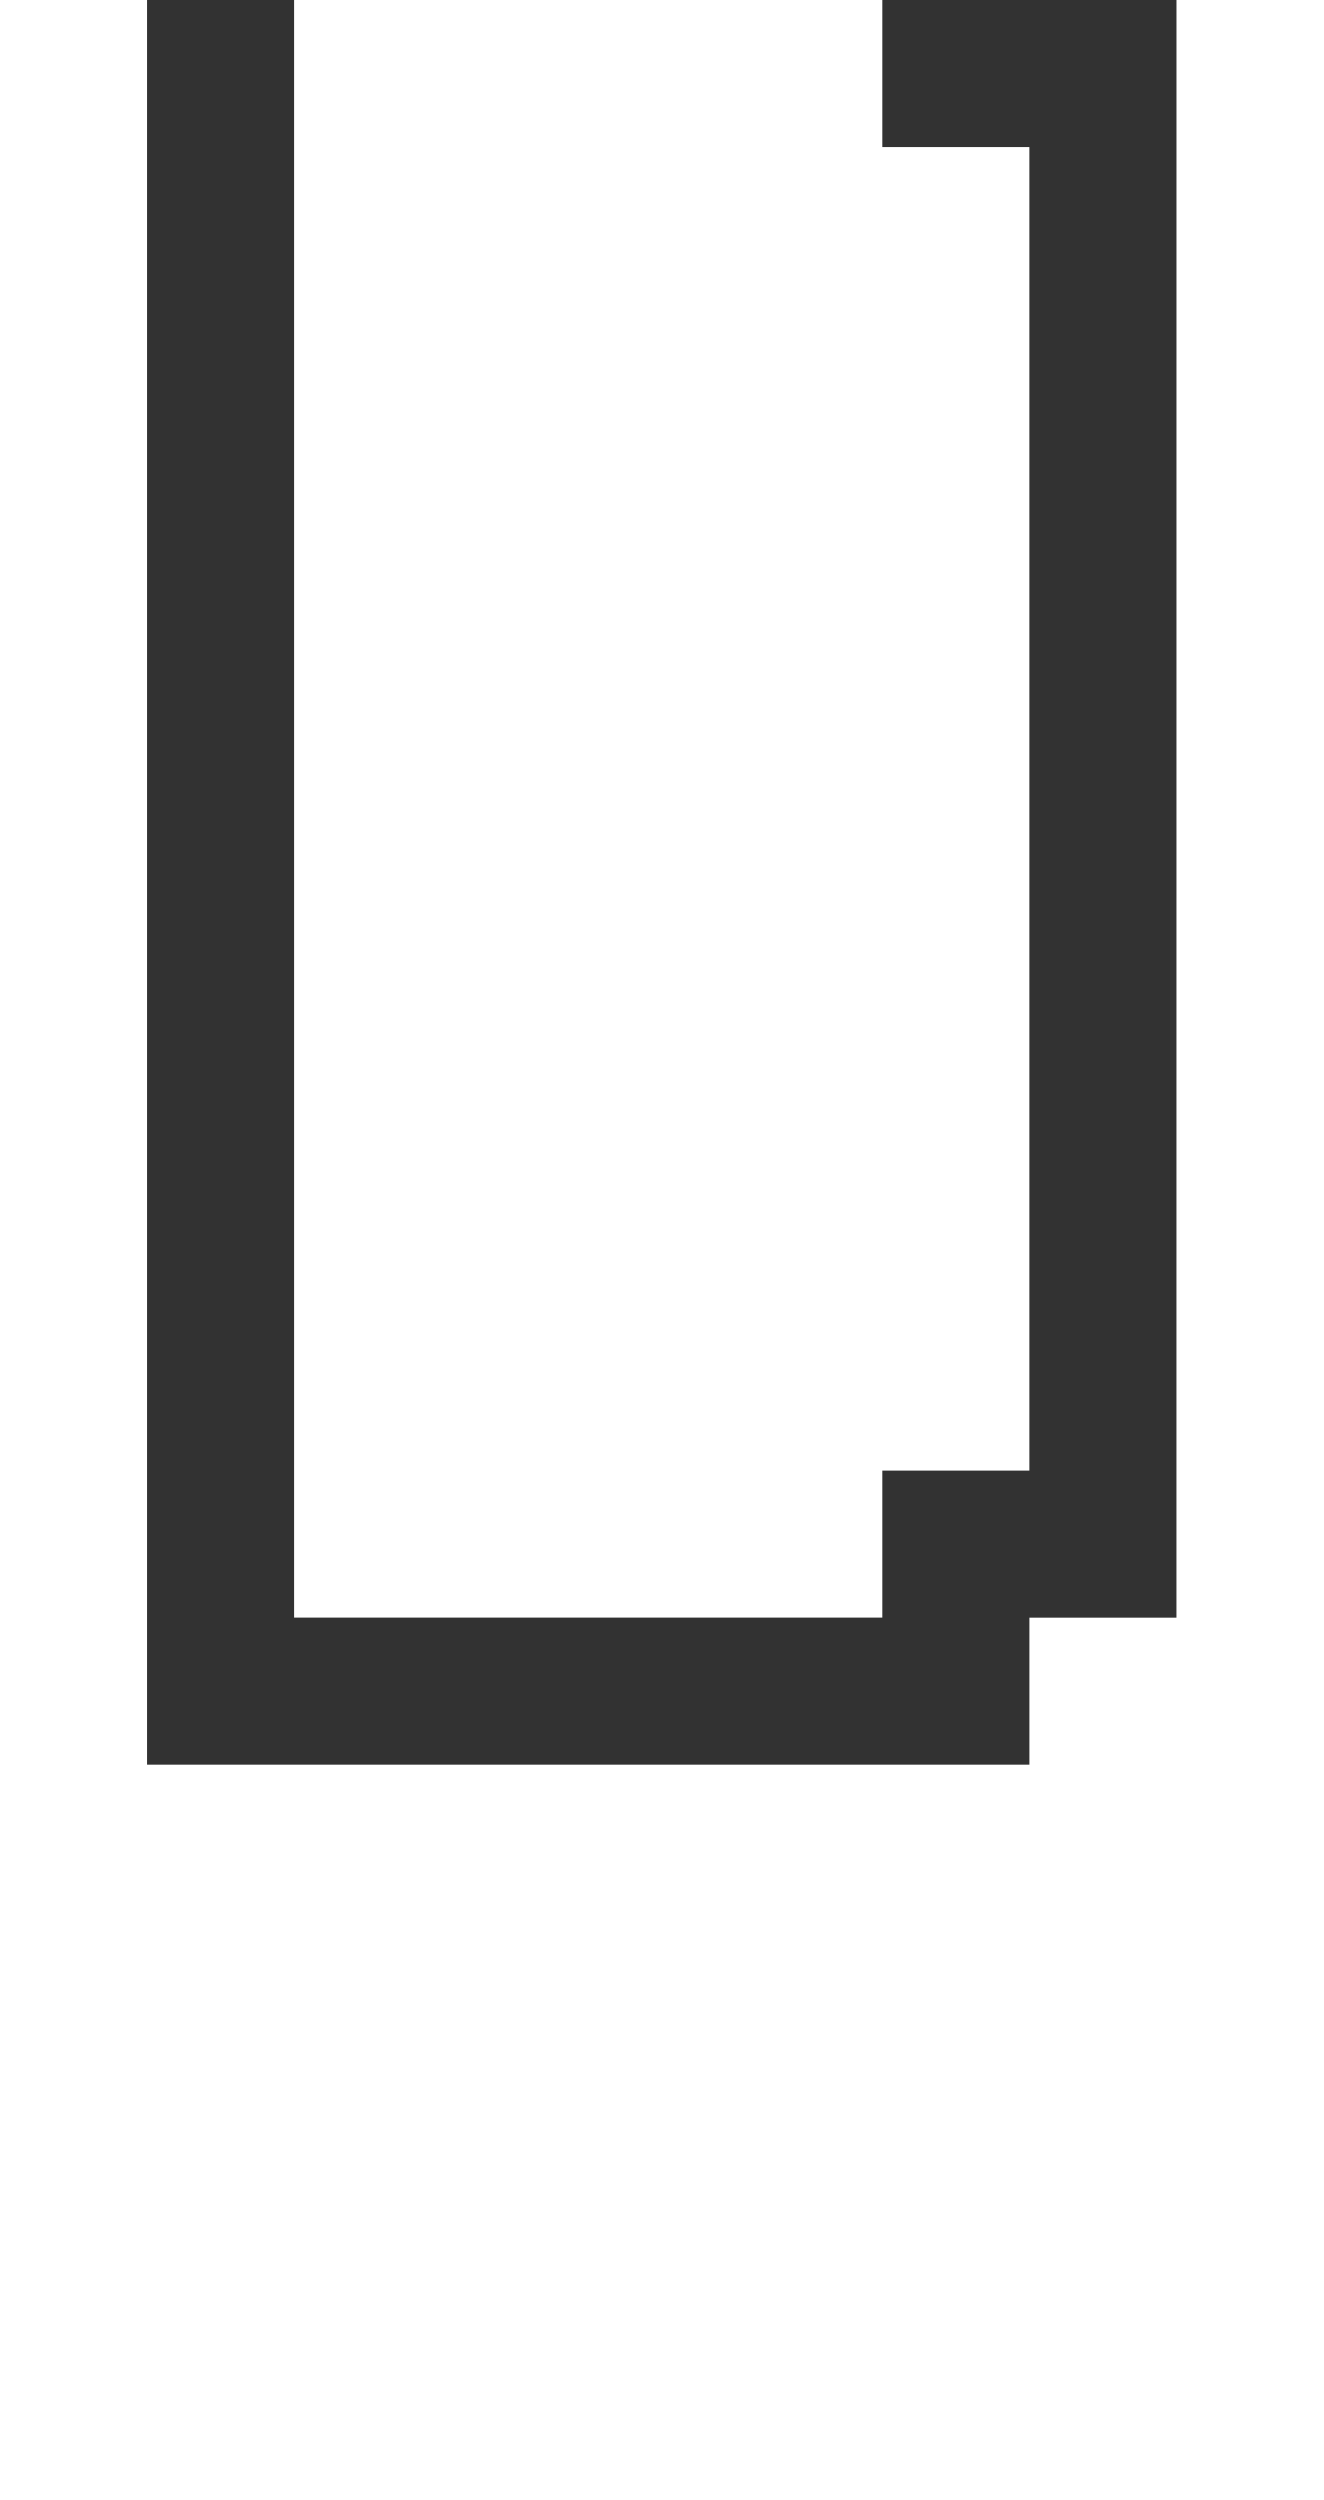
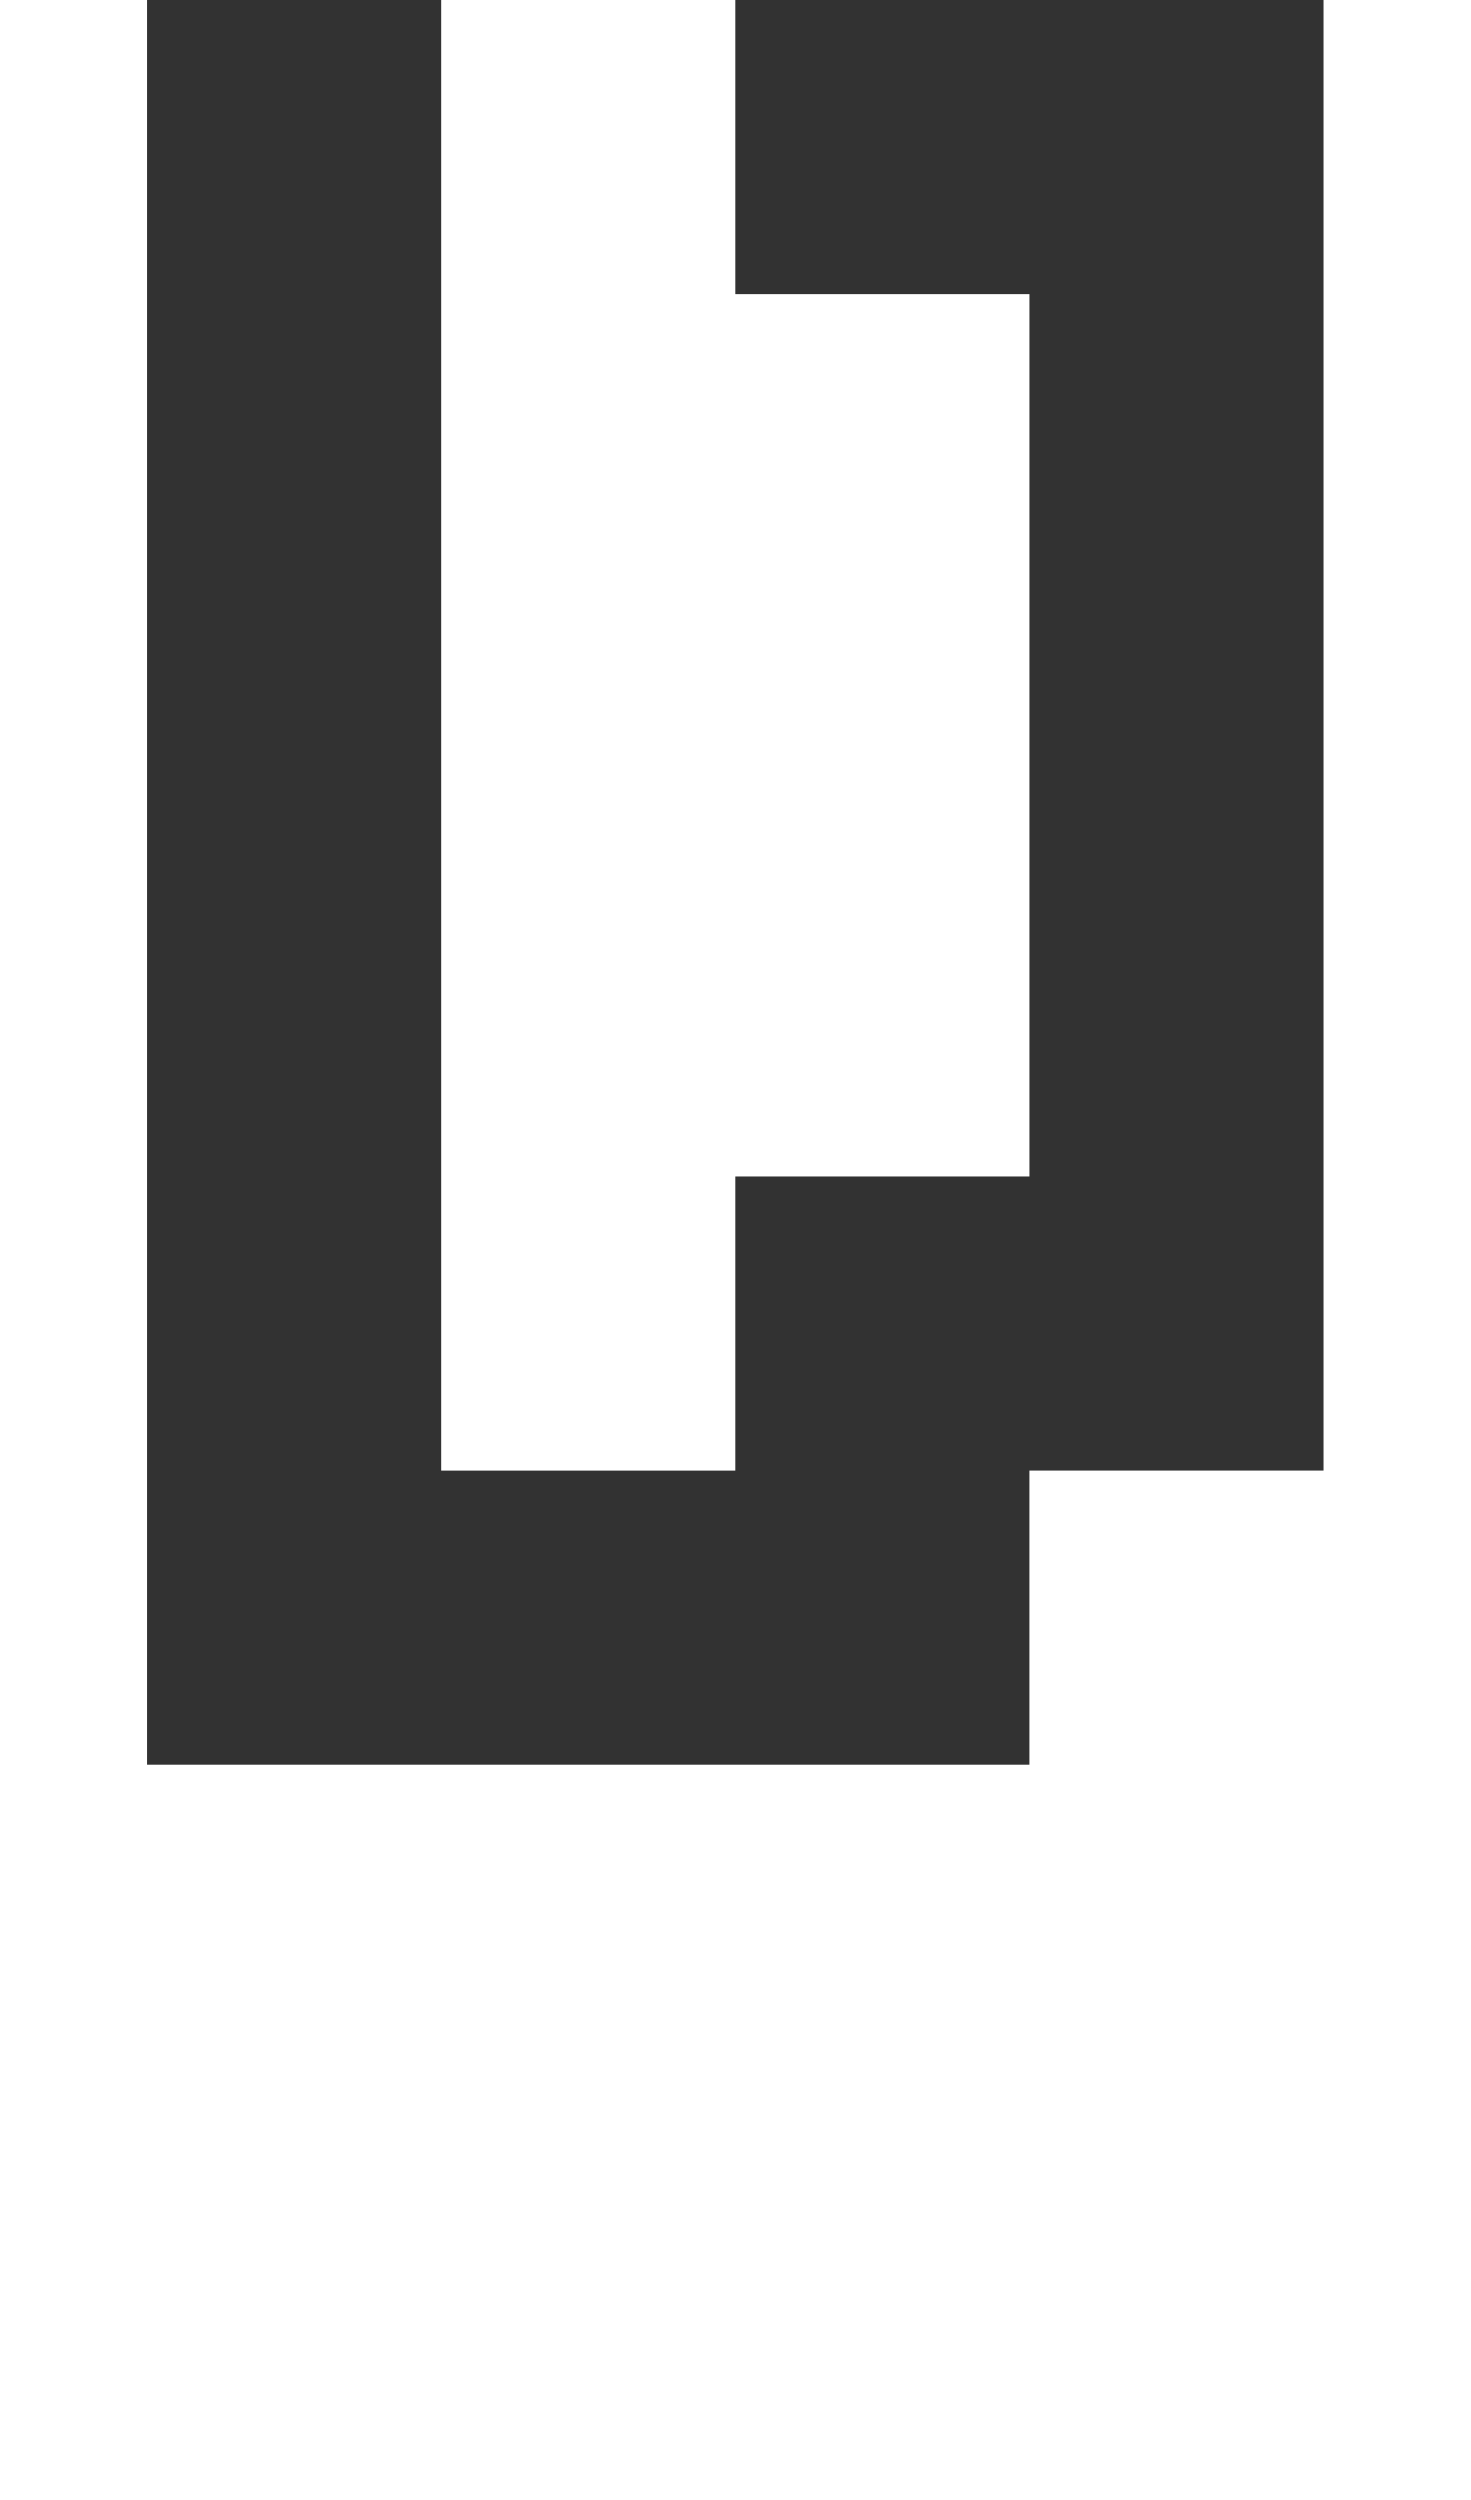
- <svg xmlns="http://www.w3.org/2000/svg" width="144" height="272" viewBox="0 0 38.1 71.967" version="1.1" id="svg1">
+ <svg xmlns="http://www.w3.org/2000/svg" width="160" height="272" viewBox="0 0 42.333 71.967" version="1.1" id="svg1">
  <defs id="defs1" />
  <g id="layer1">
-     <path id="rect1" style="fill-opacity:0.804;stroke-width:0.555" d="m 4.233,-4.233 8e-7,55.033 25.4,8e-6 0,-4.233 h 4.233 L 33.867,0 h -4.233 l -1e-6,-4.233 z m 4.233,4.233 16.933,7.7e-6 1e-6,4.233 h 4.233 l 0,38.1 h -4.233 l 0,4.233 -16.933,-8e-6 z" />
+     <path id="rect1" style="fill-opacity:0.804;stroke-width:0.555" d="m 4.233,-8.467 6e-7,59.267 25.4,8e-6 -1e-6,-8.467 h 8.467 L 38.1,-4.0509901e-7 H 29.633 L 29.633,-8.467 Z M 12.7,0 h 8.467 v 8.467 l 8.467,-1.3e-6 V 33.867 l -8.467,2e-6 v 8.467 l -8.467,-10e-7 z" />
  </g>
</svg>
